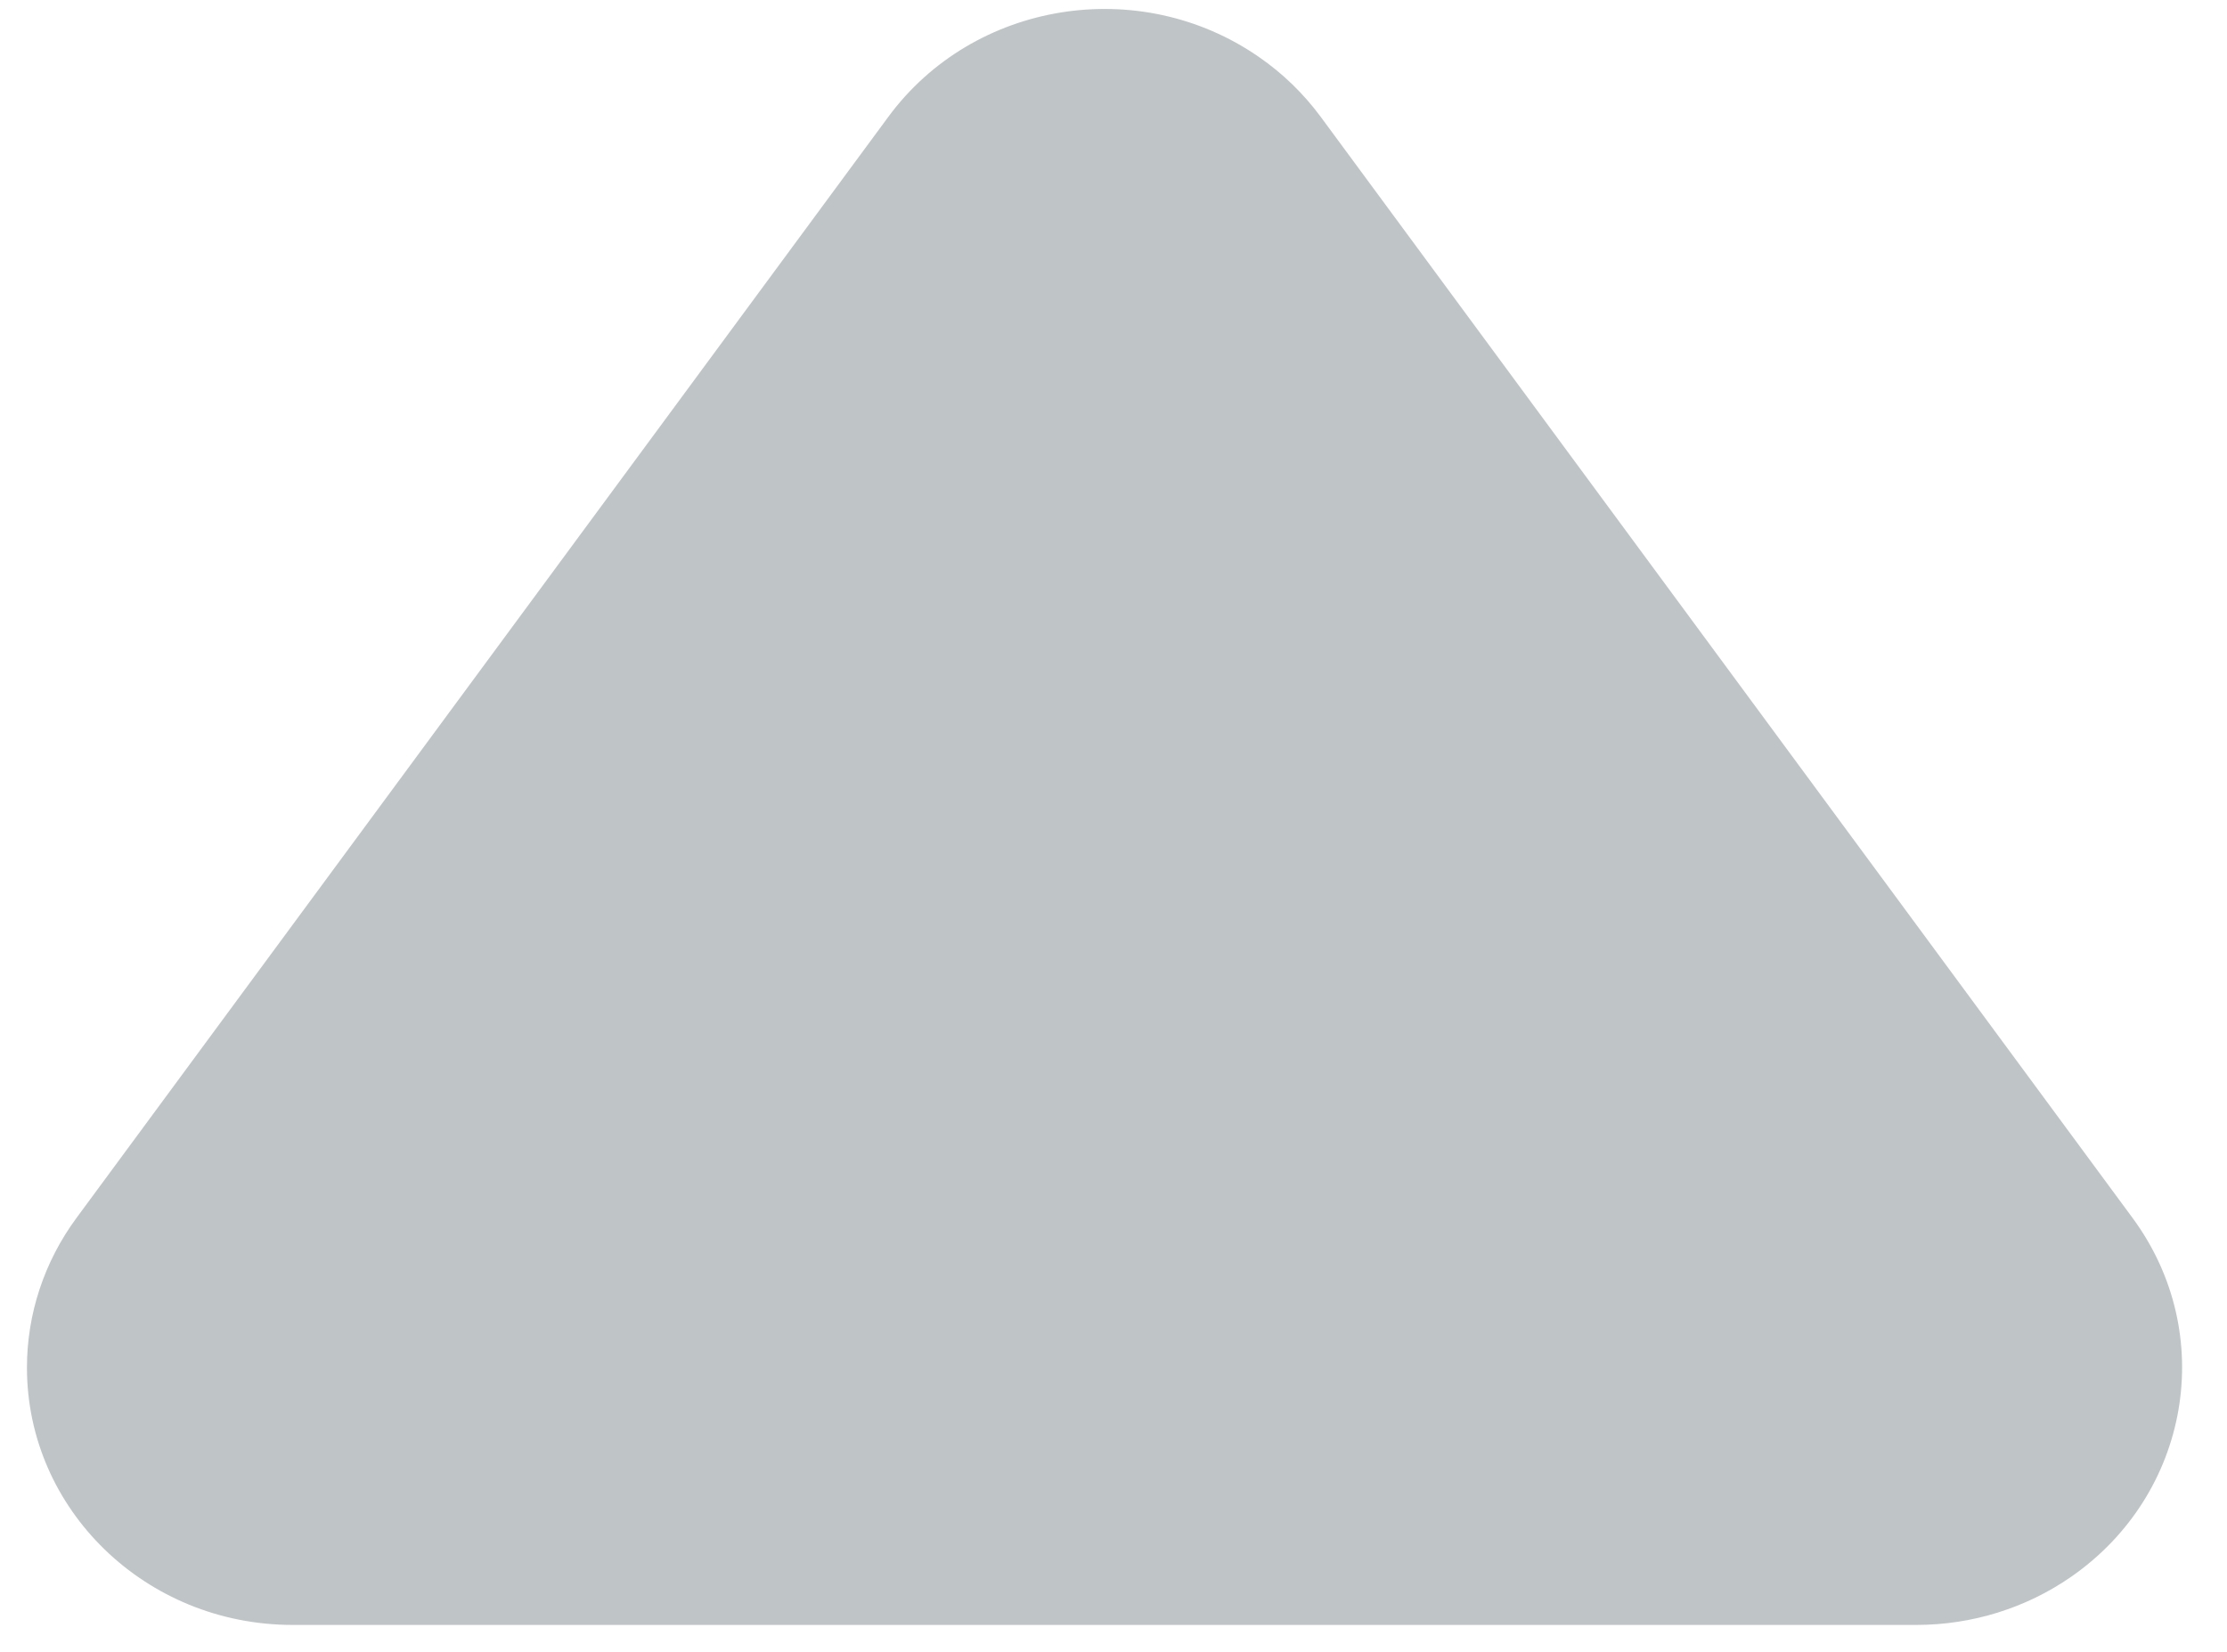
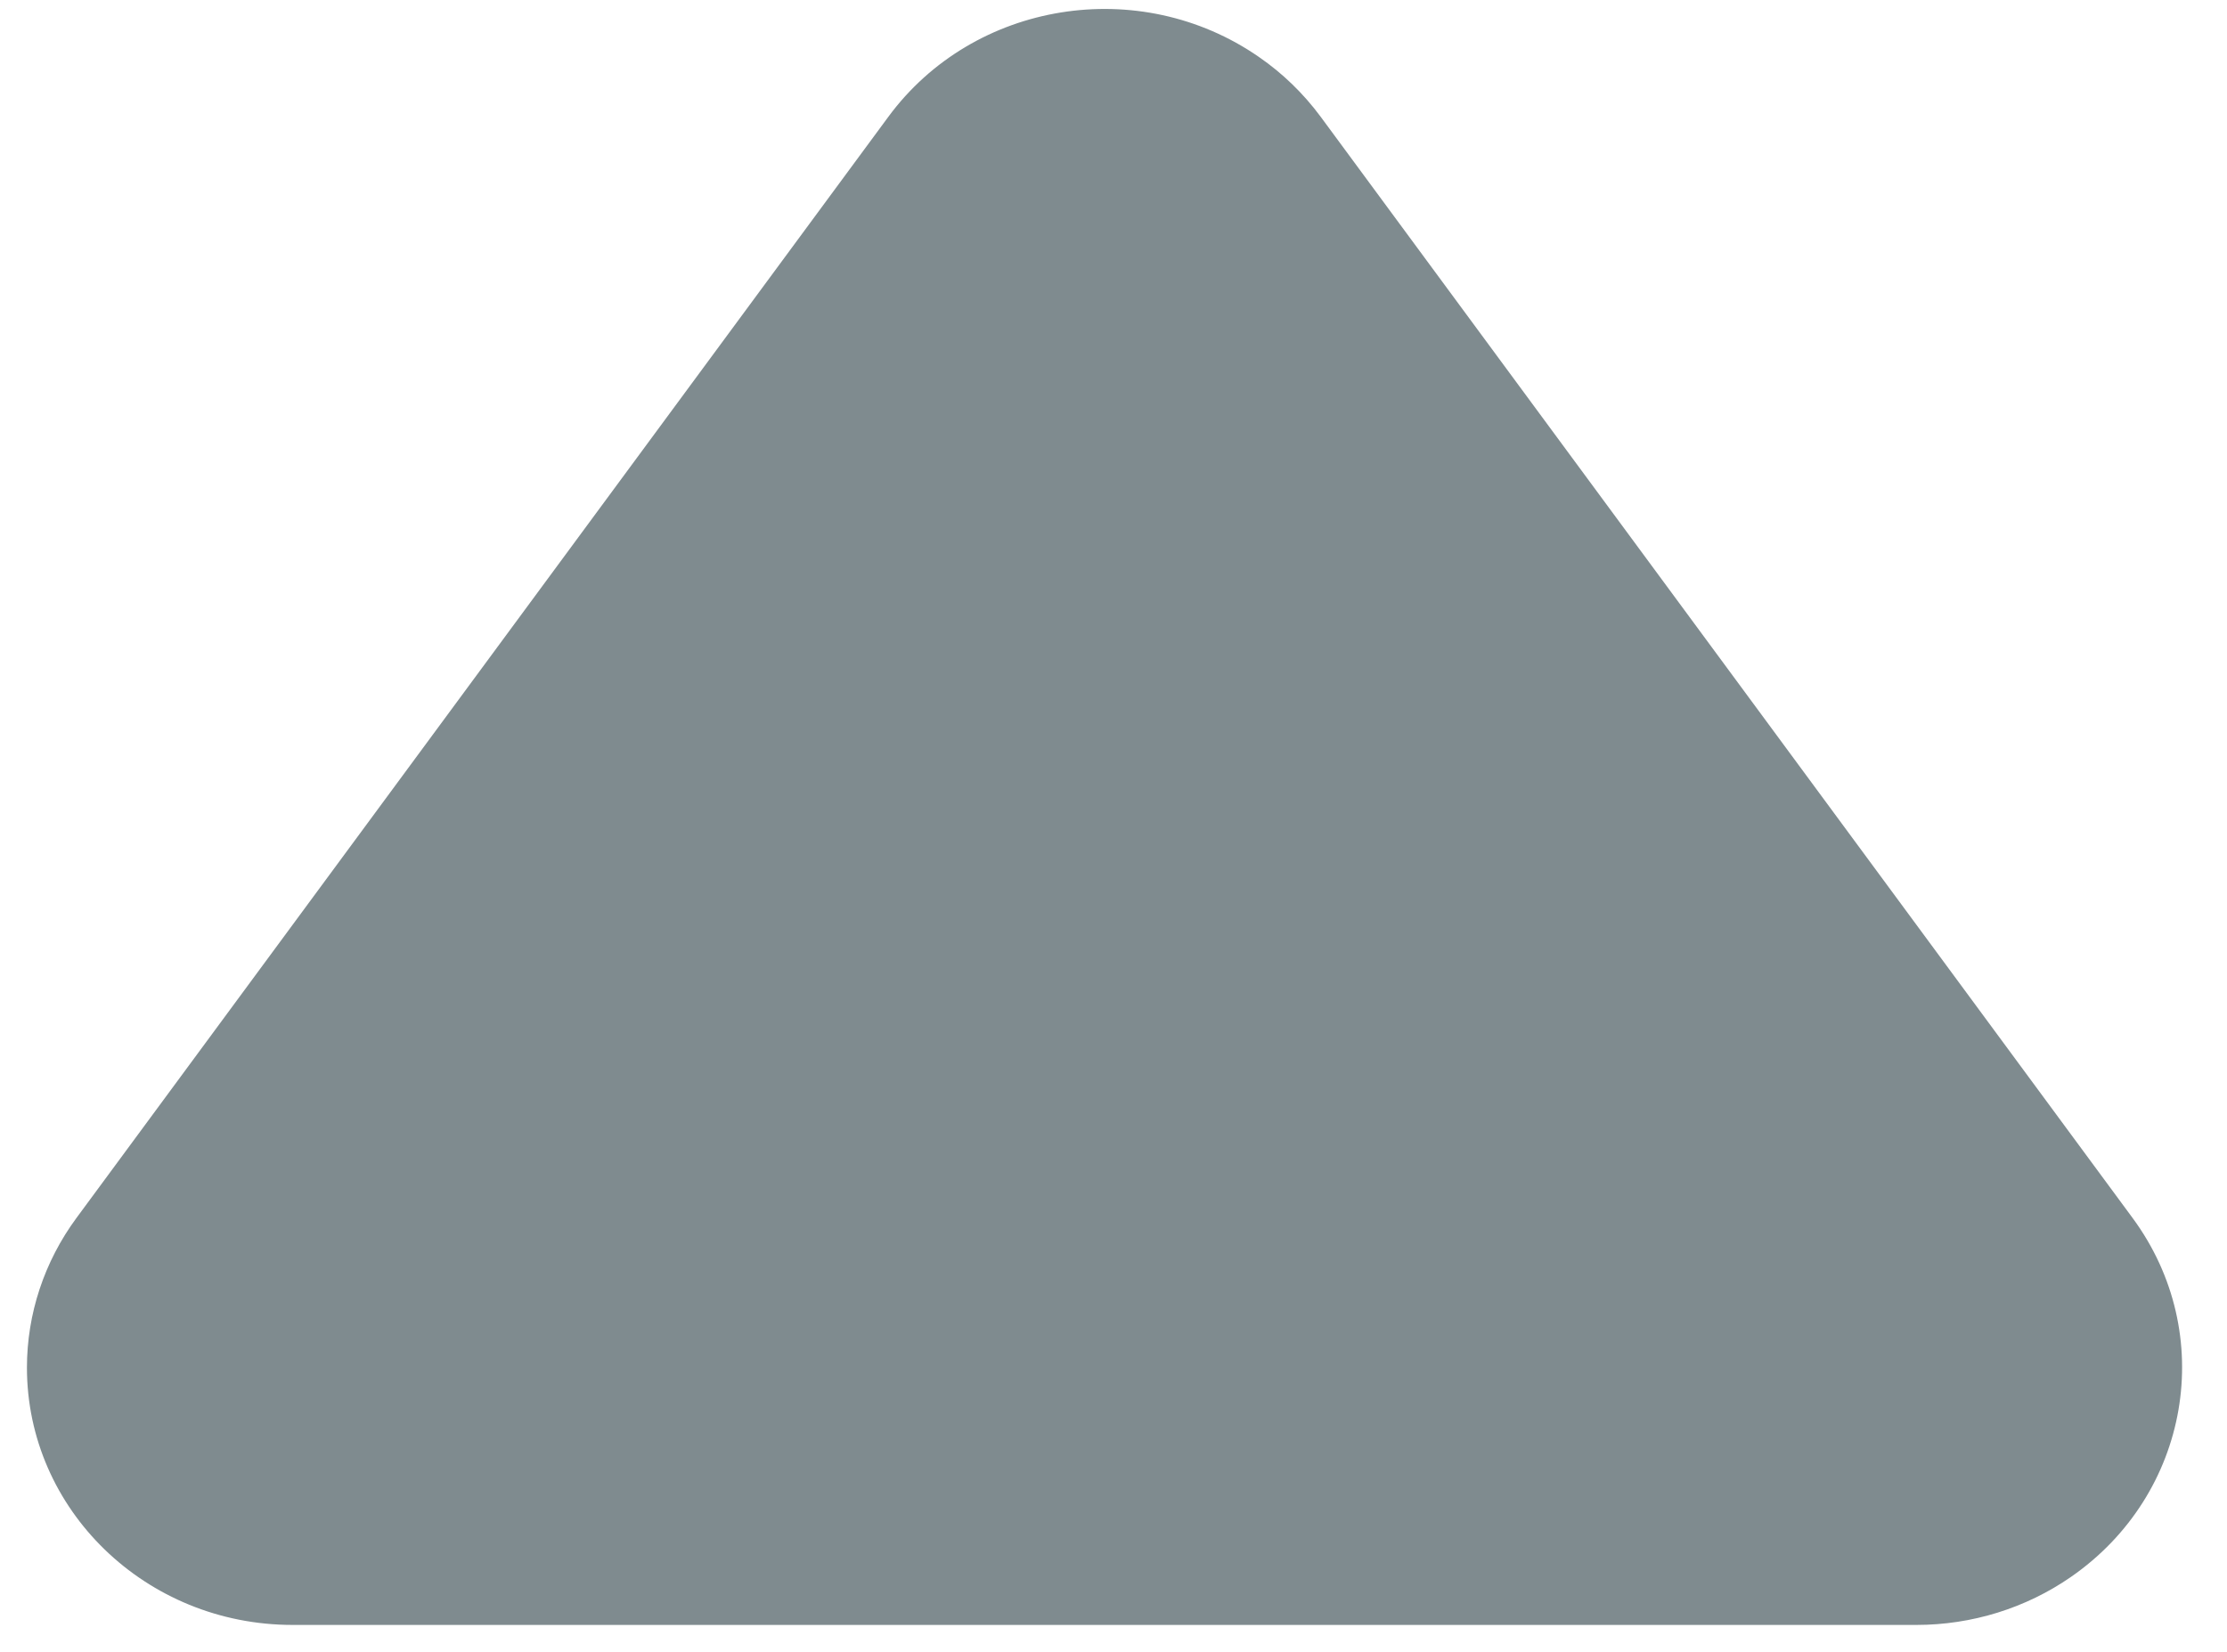
<svg xmlns="http://www.w3.org/2000/svg" width="31px" height="23px" viewBox="0 0 31 23" version="1.1">
-   <g id="页面-1" stroke="none" stroke-width="1" fill="none" fill-rule="evenodd" opacity="0.5">
+   <g id="页面-1" stroke="none" stroke-width="1" fill="none" fill-rule="evenodd">
    <g id="1-学科键盘" transform="translate(-1779, -808)">
      <g id="输入框">
        <g id="keyboard_light_landscape" transform="translate(0, 585)">
          <g id="编组" transform="translate(1698.75, 26.25)">
            <g id="上翻" transform="translate(50.625, 163.125)">
              <g>
                <rect id="key-boarder" fill="#313C42" opacity="0" x="0" y="0" width="90" height="90" rx="3.76" />
                <path d="M48.009,35.251 L59.311,50.584 C60.498,52.195 60.113,54.432 58.451,55.583 C57.824,56.017 57.073,56.25 56.302,56.25 L33.697,56.25 C31.655,56.25 30,54.646 30,52.667 C30,51.92 30.241,51.192 30.689,50.584 L41.991,35.251 C43.178,33.64 45.487,33.267 47.149,34.418 C47.481,34.647 47.771,34.929 48.009,35.251 Z" id="矩形" fill="#7F8B8F" />
              </g>
            </g>
          </g>
        </g>
      </g>
    </g>
  </g>
</svg>
